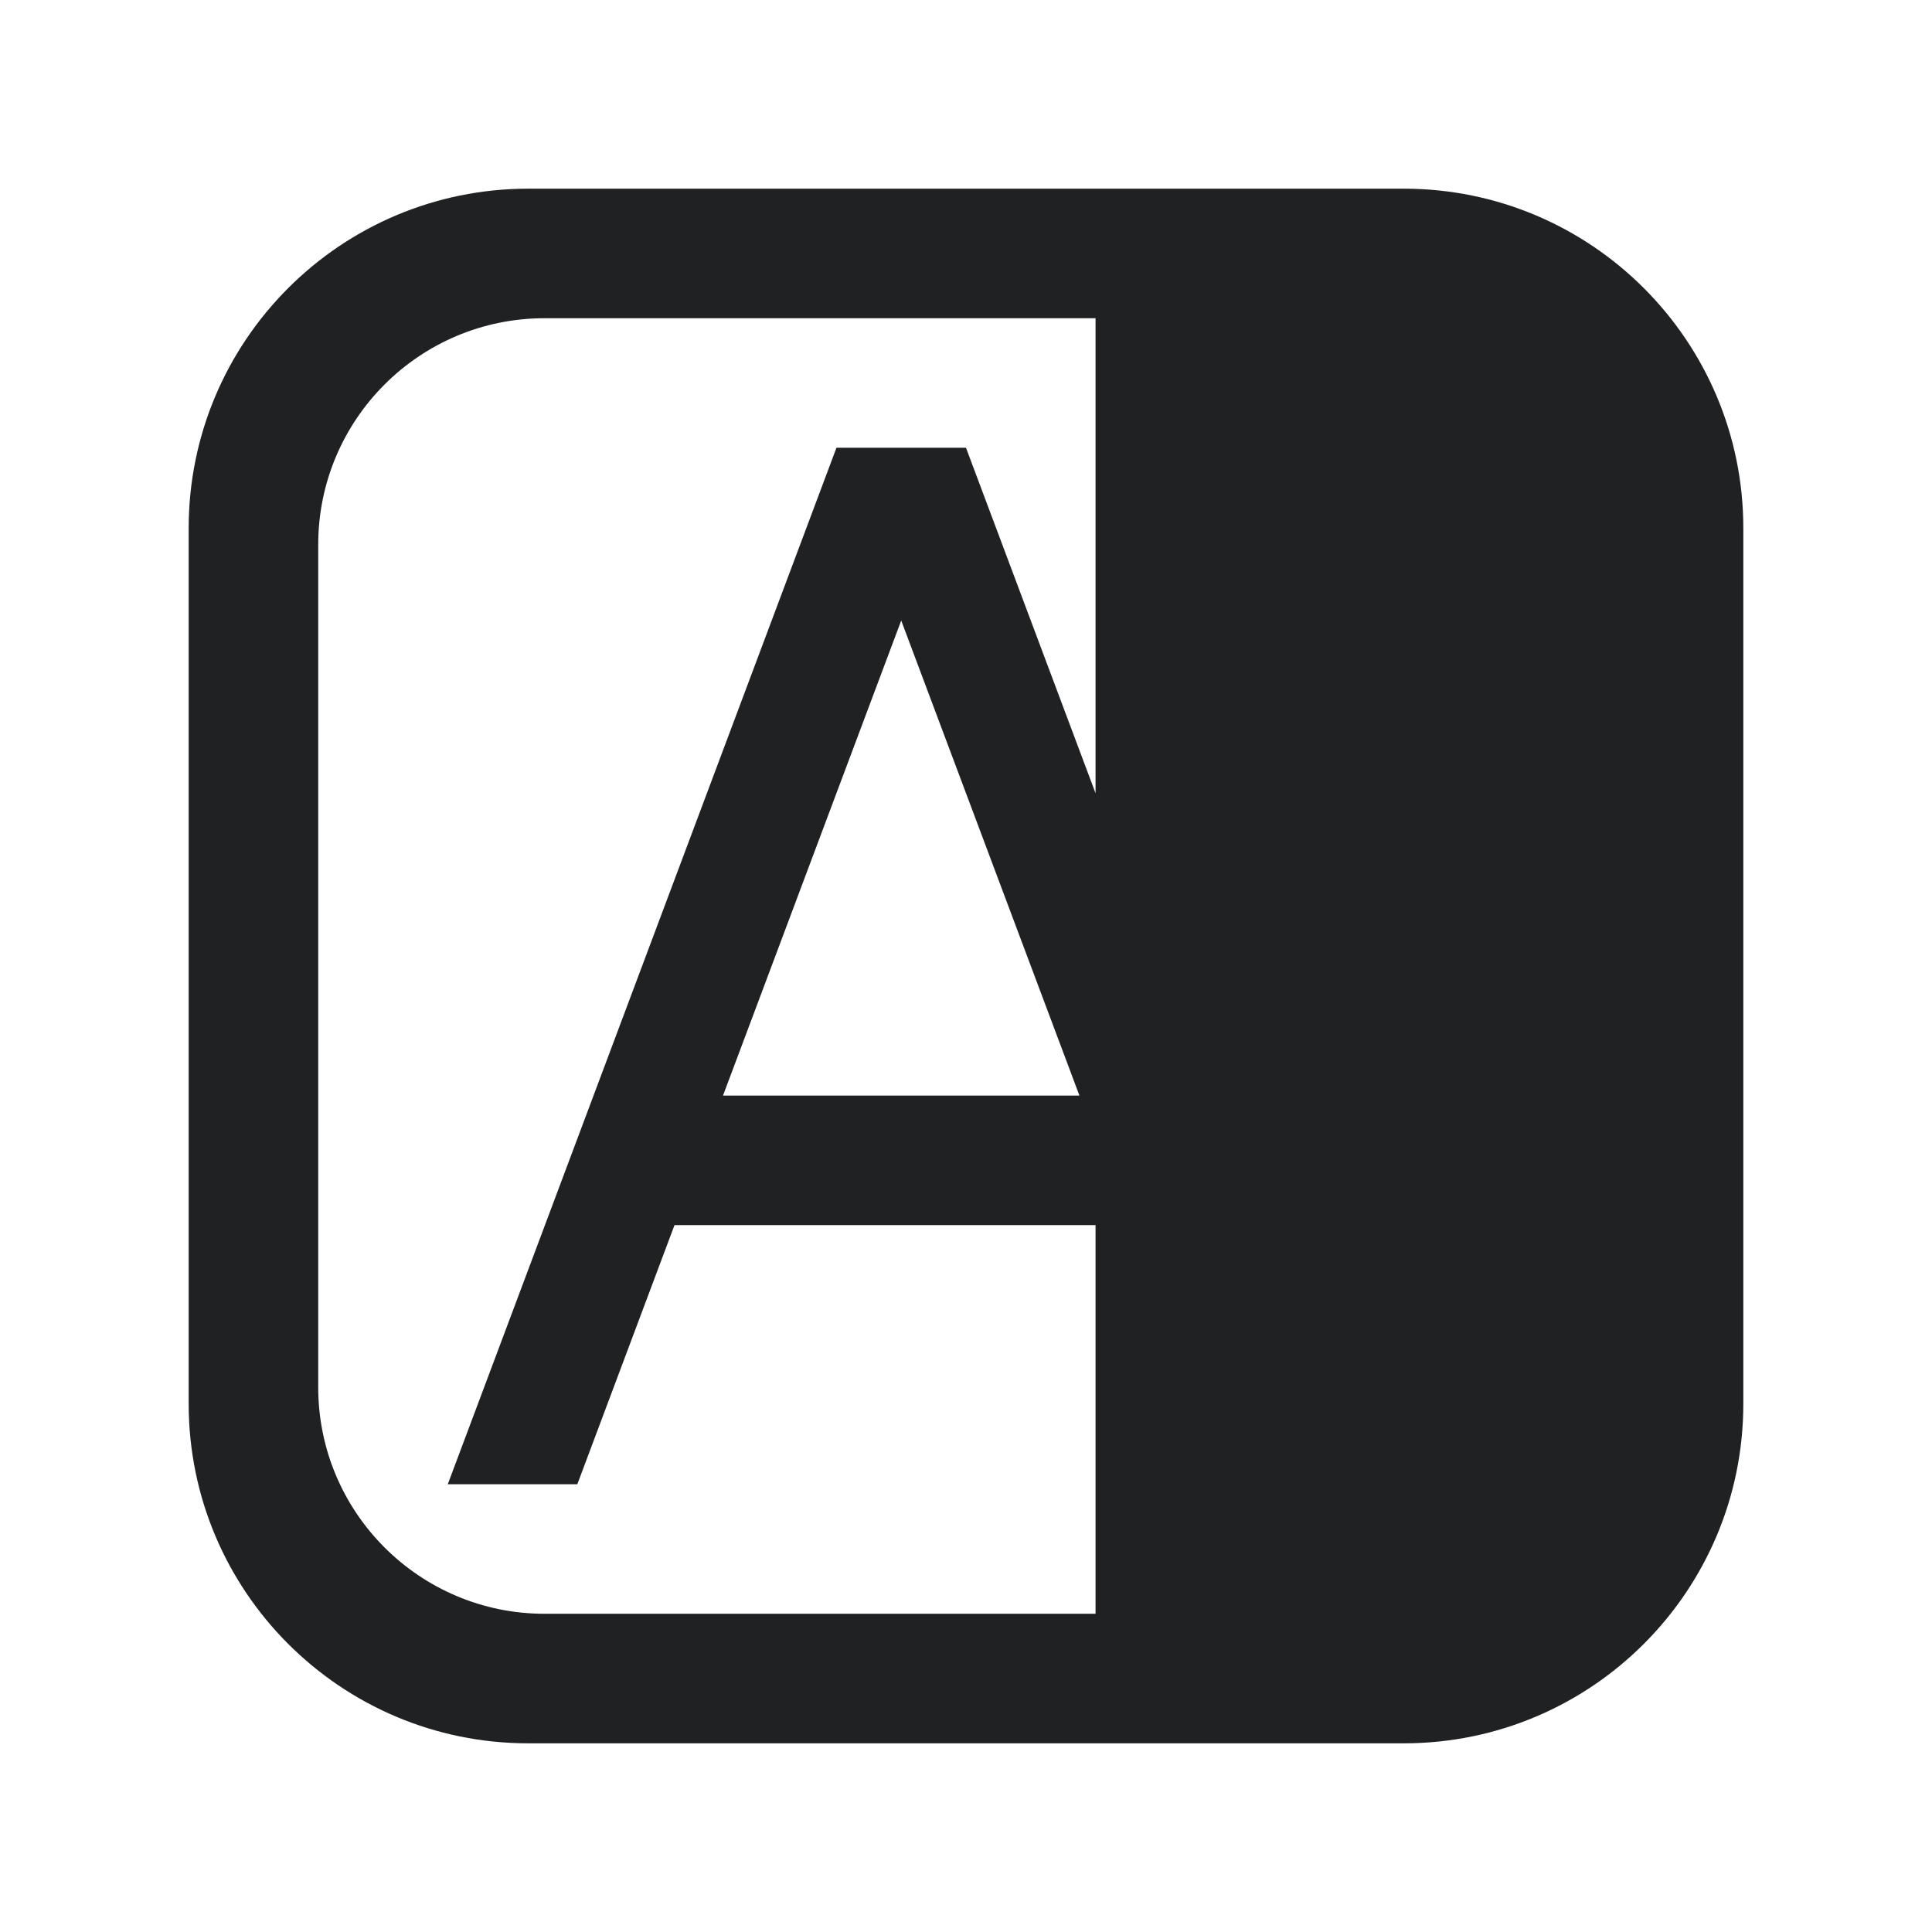
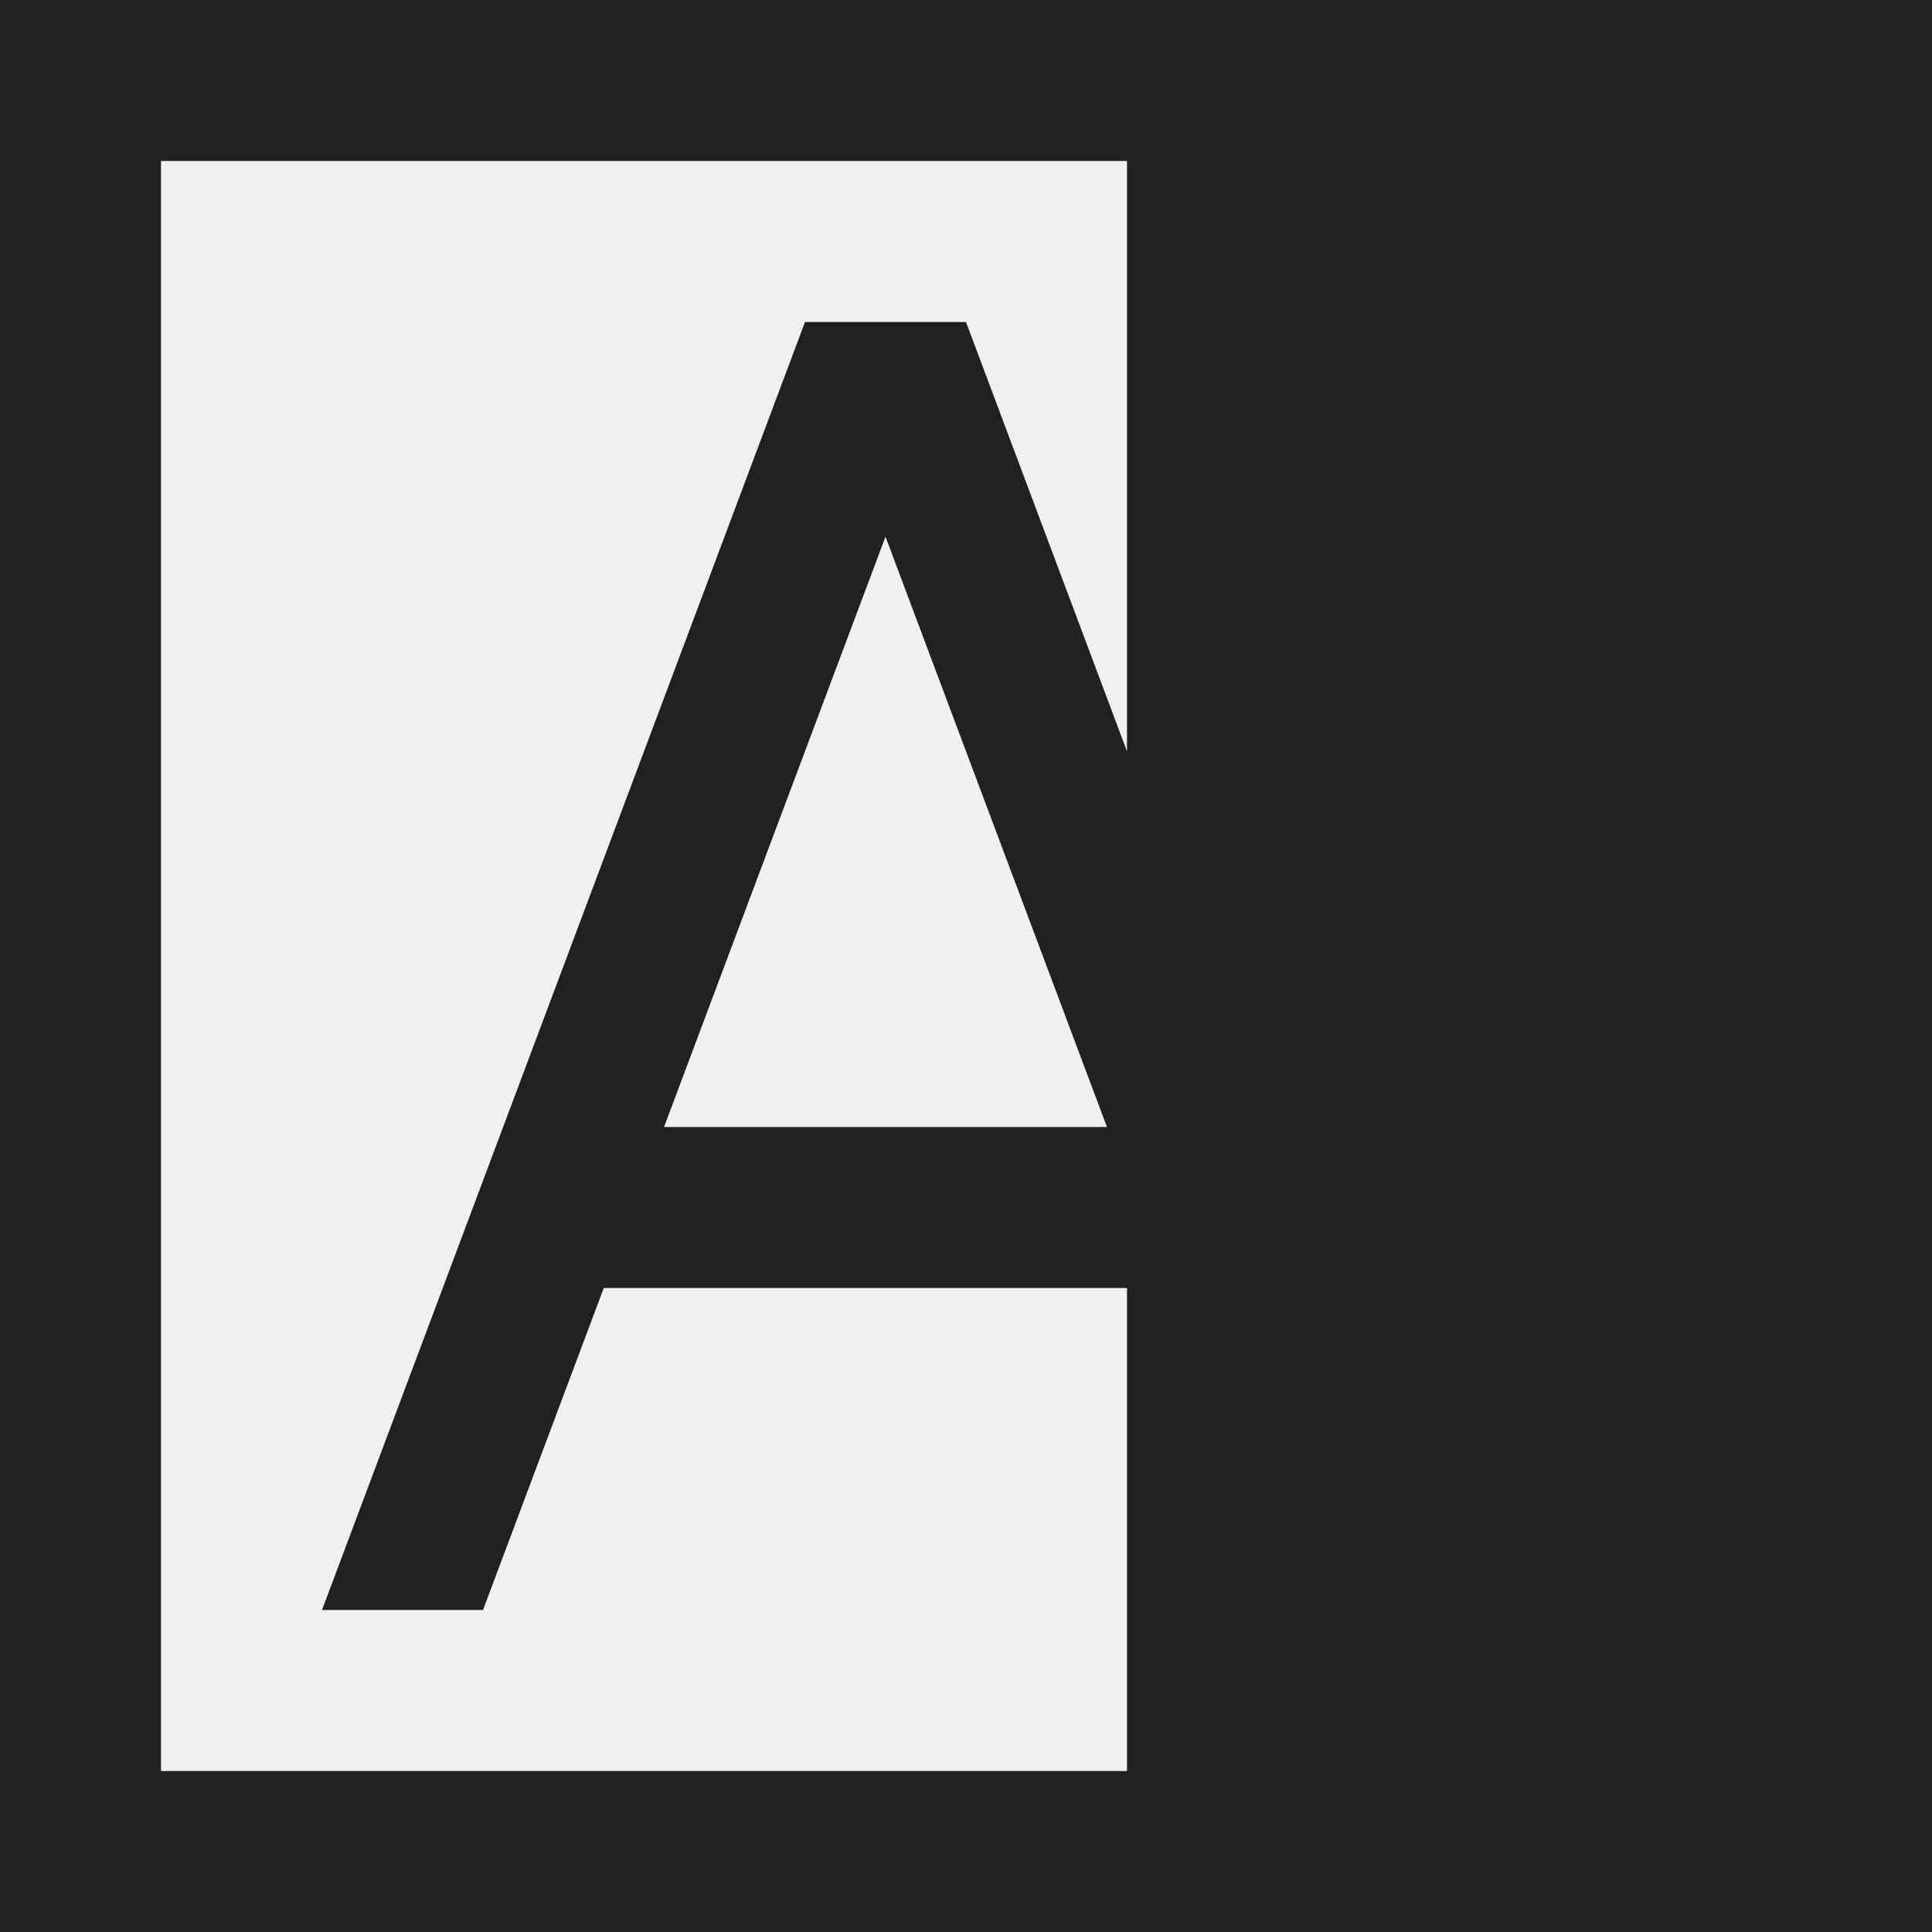
- <svg xmlns="http://www.w3.org/2000/svg" width="512" height="512" viewBox="0 0 512 512" fill="none">
-   <rect width="512" height="512" fill="white" />
-   <rect x="61.266" y="61.266" width="389.469" height="389.469" rx="90" fill="white" />
-   <path d="M140 50C90.294 50 50 90.294 50 140V372C50 421.706 90.294 462 140 462H372C421.706 462 462 421.706 462 372V140C462 90.294 421.706 50 372 50H140ZM144.333 427.667C111.196 427.667 84.333 400.804 84.333 367.667V144.333C84.333 111.196 111.196 84.333 144.333 84.333H290.333V210.222L256 118.667H221.667L118.667 393.333H153L178.75 324.667H290.333V427.667H144.333ZM286.061 290.333H191.606L238.833 164.444L286.061 290.333Z" fill="#202123" />
+ <svg xmlns="http://www.w3.org/2000/svg" width="270" height="270" viewBox="0 0 270 270" fill="none">
+   <path d="M0 0V270H270V0H0ZM22.5 247.5V22.5H157.5V105L135 45H112.5L45 225H67.5L84.375 180H157.5V247.5H22.5ZM154.7 157.5H92.8L123.75 75L154.7 157.5Z" fill="#202123" />
</svg>
